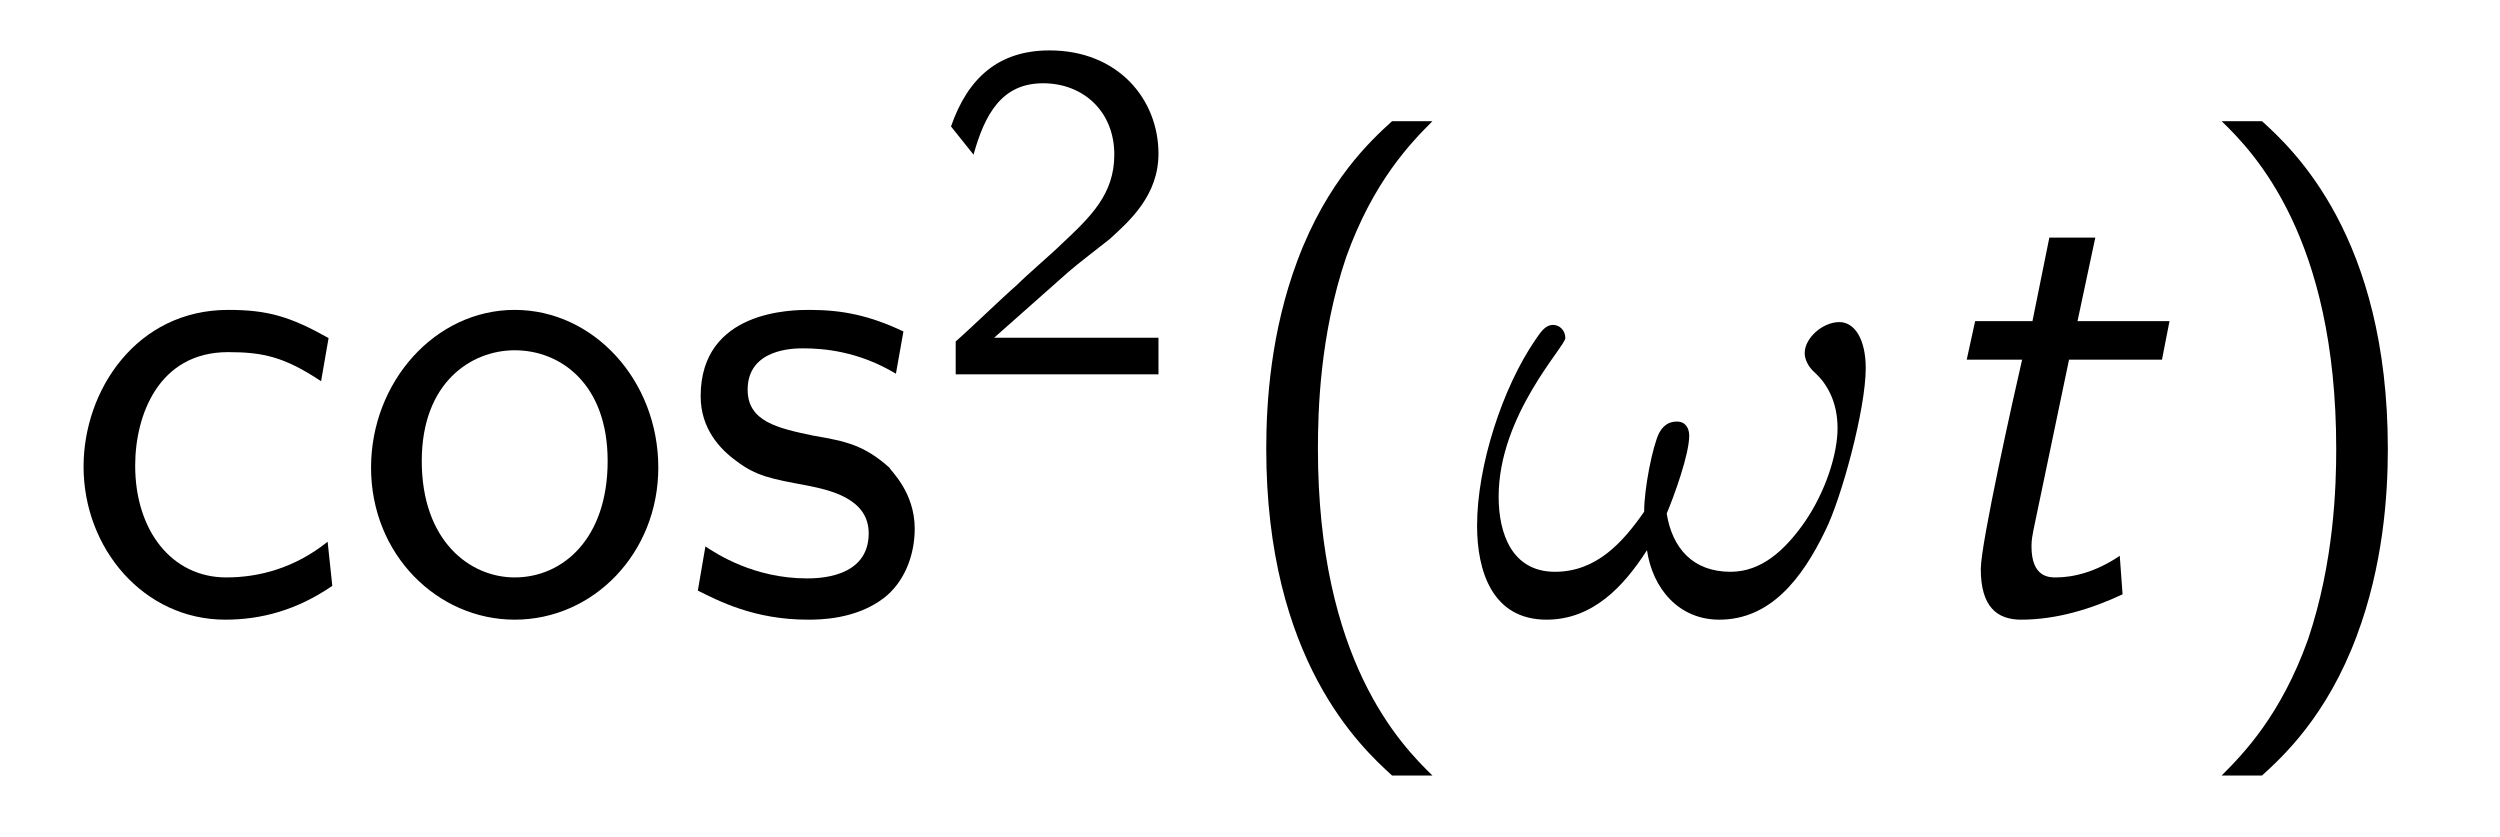
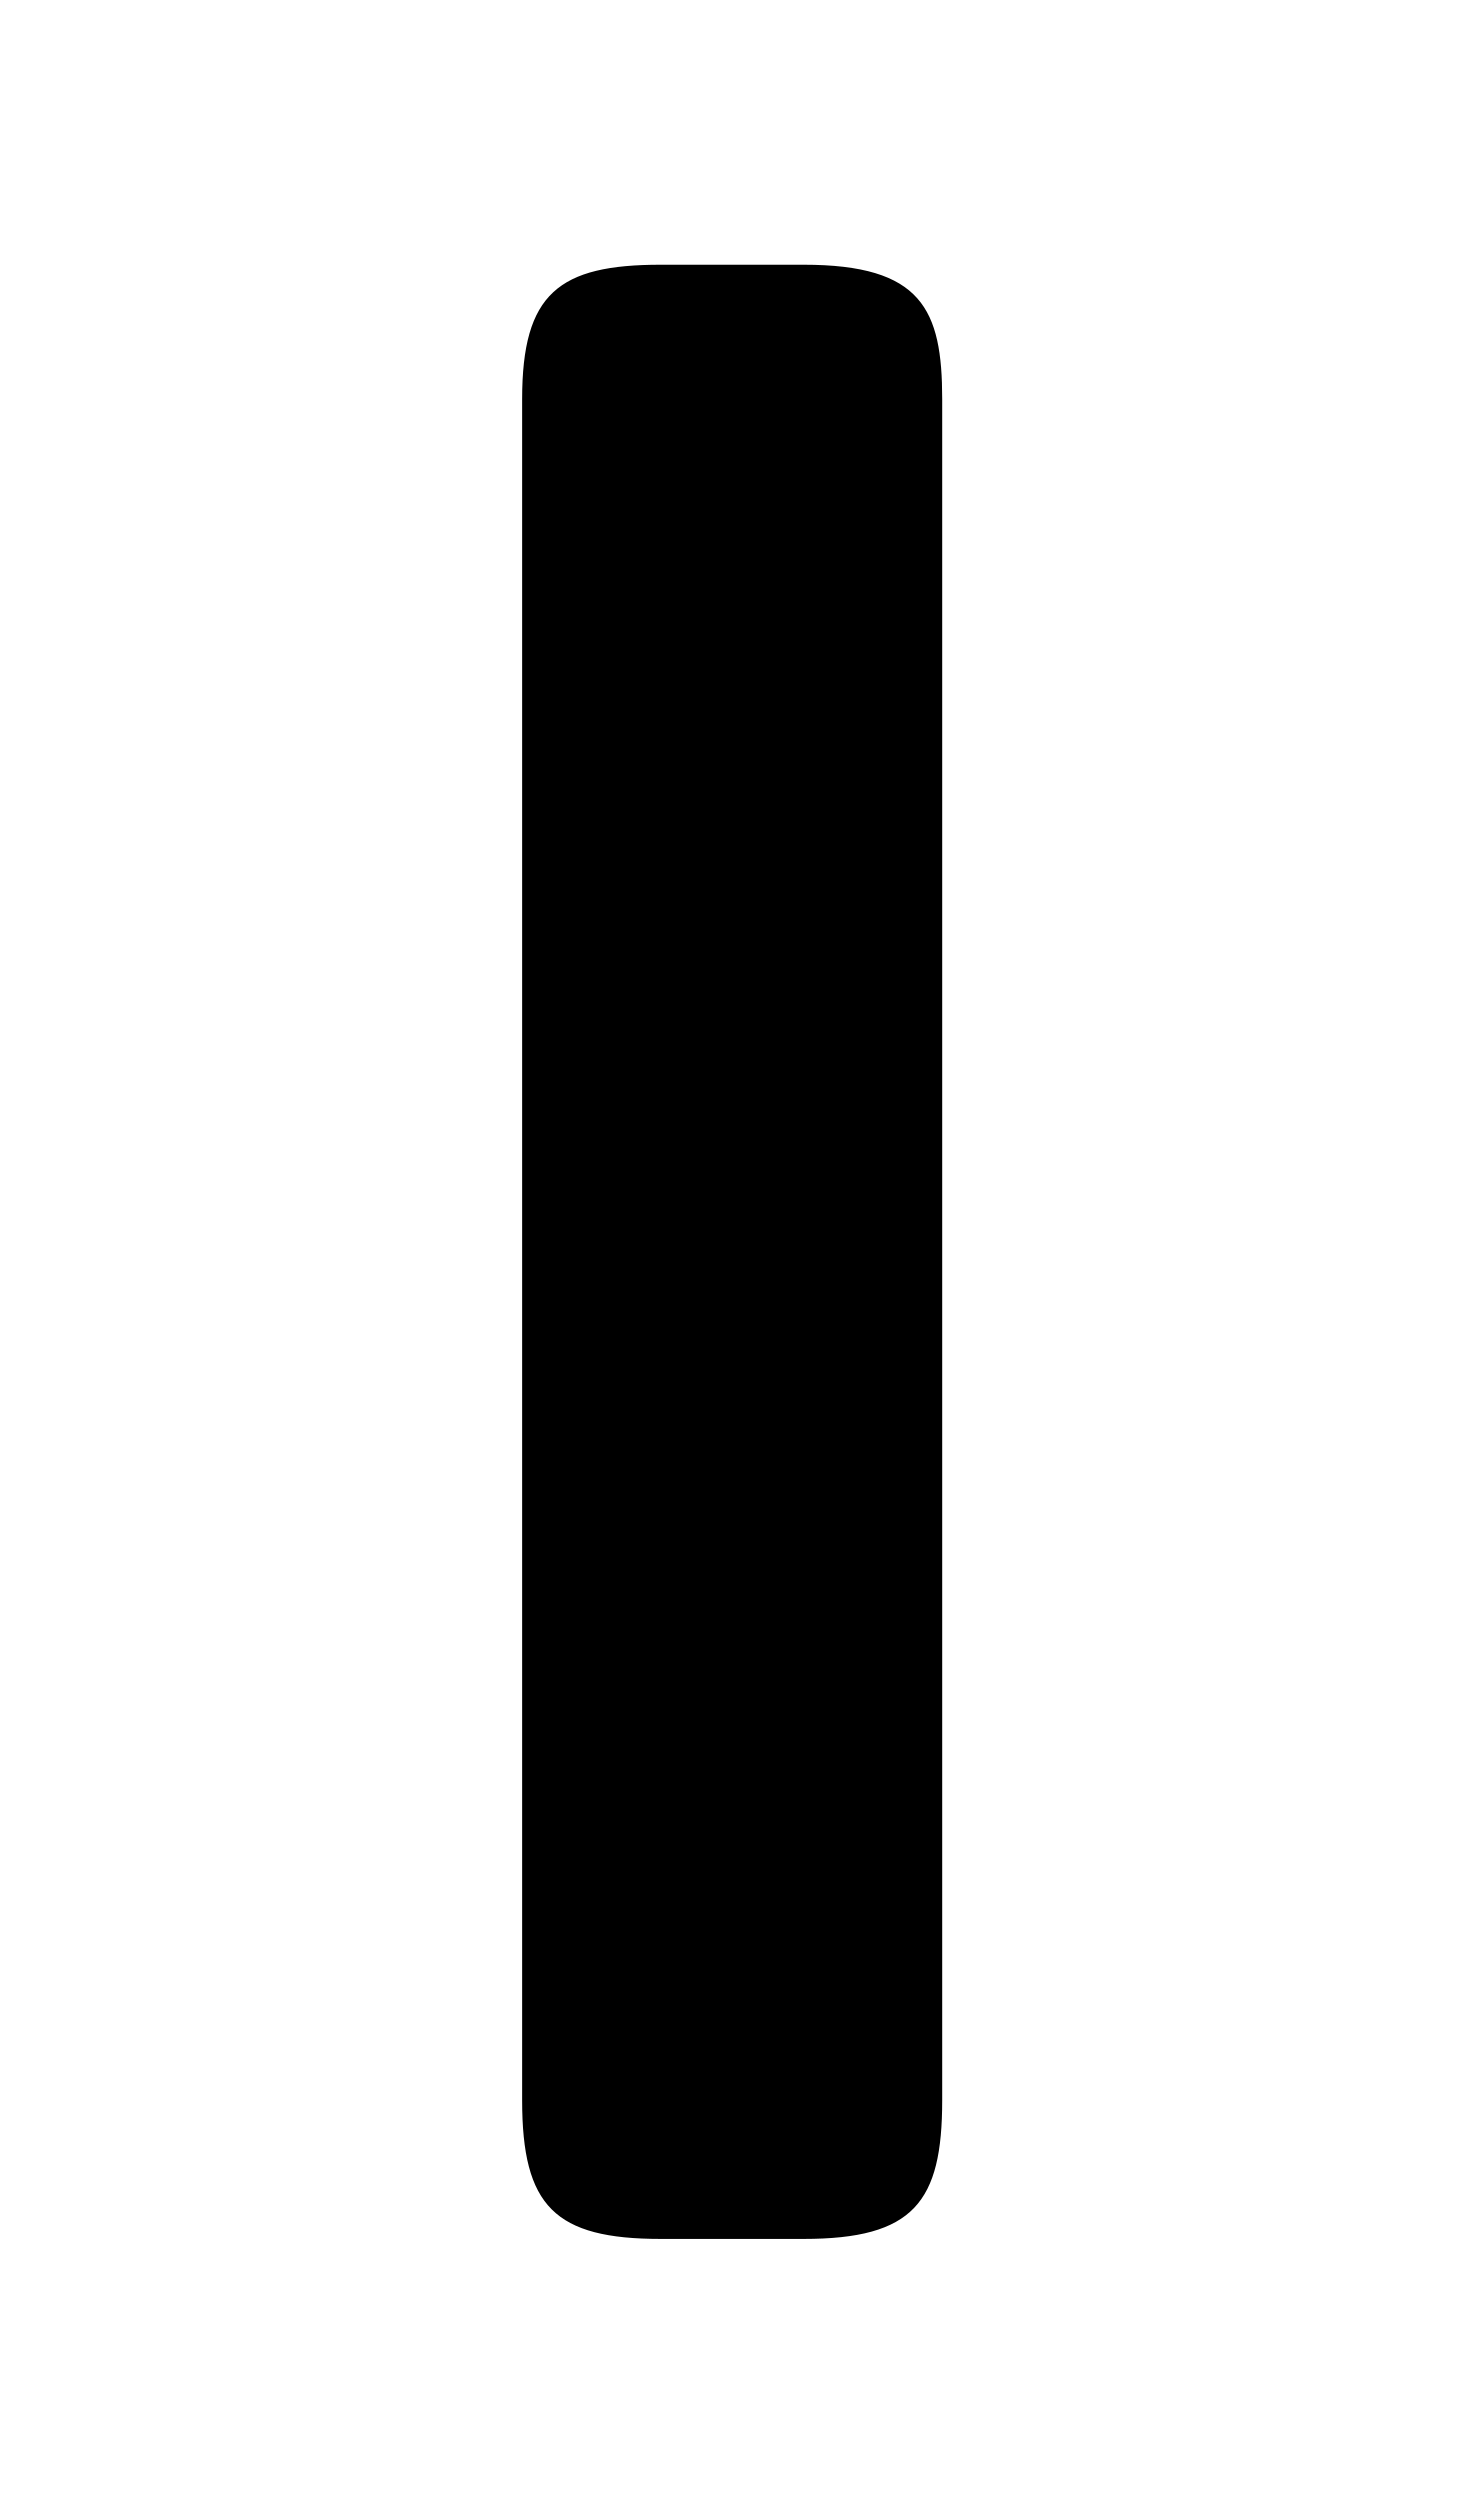
- <svg xmlns="http://www.w3.org/2000/svg" xmlns:xlink="http://www.w3.org/1999/xlink" viewBox="0 0 41.611 13.916" version="1.2">
+ <svg xmlns="http://www.w3.org/2000/svg" xmlns:xlink="http://www.w3.org/1999/xlink" viewBox="0 0 5.606 9.576" version="1.2">
  <defs>
    <g>
      <symbol overflow="visible" id="glyph0-0">
        <path style="stroke:none;" d="" />
      </symbol>
      <symbol overflow="visible" id="glyph0-1">
-         <path style="stroke:none;" d="M 4.469 -4.562 C 3.828 -4.922 3.453 -5.031 2.797 -5.031 C 1.281 -5.031 0.391 -3.703 0.391 -2.422 C 0.391 -1.062 1.391 0.125 2.75 0.125 C 3.344 0.125 3.938 -0.031 4.531 -0.438 L 4.453 -1.172 C 3.906 -0.734 3.312 -0.578 2.766 -0.578 C 1.859 -0.578 1.25 -1.359 1.25 -2.438 C 1.25 -3.281 1.641 -4.328 2.797 -4.328 C 3.375 -4.328 3.734 -4.25 4.344 -3.844 Z M 4.469 -4.562 " />
-       </symbol>
-       <symbol overflow="visible" id="glyph0-2">
-         <path style="stroke:none;" d="M 5.109 -2.406 C 5.109 -3.859 4.031 -5.031 2.719 -5.031 C 1.391 -5.031 0.328 -3.828 0.328 -2.406 C 0.328 -0.953 1.438 0.125 2.719 0.125 C 4.031 0.125 5.109 -0.984 5.109 -2.406 Z M 2.719 -0.578 C 1.969 -0.578 1.172 -1.188 1.172 -2.516 C 1.172 -3.828 2 -4.359 2.719 -4.359 C 3.484 -4.359 4.266 -3.797 4.266 -2.516 C 4.266 -1.219 3.516 -0.578 2.719 -0.578 Z M 2.719 -0.578 " />
-       </symbol>
-       <symbol overflow="visible" id="glyph0-3">
-         <path style="stroke:none;" d="M 3.734 -4.672 C 3.172 -4.938 2.719 -5.031 2.172 -5.031 C 1.891 -5.031 0.359 -5.031 0.359 -3.594 C 0.359 -3.062 0.672 -2.719 0.953 -2.516 C 1.281 -2.266 1.531 -2.219 2.125 -2.109 C 2.516 -2.031 3.156 -1.891 3.156 -1.312 C 3.156 -0.562 2.297 -0.562 2.125 -0.562 C 1.25 -0.562 0.625 -0.969 0.438 -1.094 L 0.312 -0.359 C 0.656 -0.188 1.25 0.125 2.141 0.125 C 2.328 0.125 2.938 0.125 3.406 -0.234 C 3.734 -0.484 3.922 -0.922 3.922 -1.391 C 3.922 -2 3.516 -2.359 3.5 -2.406 C 3.078 -2.781 2.781 -2.844 2.234 -2.938 C 1.641 -3.062 1.141 -3.172 1.141 -3.703 C 1.141 -4.391 1.922 -4.391 2.062 -4.391 C 2.406 -4.391 2.984 -4.344 3.609 -3.969 Z M 3.734 -4.672 " />
-       </symbol>
-       <symbol overflow="visible" id="glyph0-4">
-         <path style="stroke:none;" d="M 2.953 -8.172 C 2.609 -7.859 1.875 -7.188 1.375 -5.844 C 0.938 -4.672 0.859 -3.516 0.859 -2.719 C 0.859 0.797 2.438 2.25 2.953 2.719 L 3.625 2.719 C 3.094 2.203 1.719 0.797 1.719 -2.719 C 1.719 -3.344 1.75 -4.609 2.188 -5.906 C 2.641 -7.172 3.266 -7.812 3.625 -8.172 Z M 2.953 -8.172 " />
-       </symbol>
-       <symbol overflow="visible" id="glyph0-5">
-         <path style="stroke:none;" d="M 1.281 2.719 C 1.625 2.406 2.359 1.734 2.859 0.391 C 3.297 -0.781 3.375 -1.938 3.375 -2.719 C 3.375 -6.25 1.797 -7.703 1.281 -8.172 L 0.609 -8.172 C 1.141 -7.656 2.516 -6.25 2.516 -2.719 C 2.516 -2.109 2.484 -0.844 2.047 0.453 C 1.594 1.719 0.969 2.359 0.609 2.719 Z M 1.281 2.719 " />
-       </symbol>
-       <symbol overflow="visible" id="glyph1-0">
-         <path style="stroke:none;" d="" />
-       </symbol>
-       <symbol overflow="visible" id="glyph1-1">
-         <path style="stroke:none;" d="M 2.25 -0.609 C 2.156 -0.609 2.062 -0.609 1.969 -0.609 L 1.062 -0.609 L 2.297 -1.703 C 2.438 -1.828 2.828 -2.125 2.984 -2.25 C 3.328 -2.562 3.797 -2.984 3.797 -3.672 C 3.797 -4.578 3.125 -5.391 1.984 -5.391 C 1.141 -5.391 0.625 -4.938 0.344 -4.125 L 0.719 -3.656 C 0.906 -4.328 1.188 -4.844 1.875 -4.844 C 2.547 -4.844 3.062 -4.375 3.062 -3.656 C 3.062 -3 2.672 -2.625 2.188 -2.172 C 2.031 -2.016 1.609 -1.656 1.438 -1.484 C 1.203 -1.281 0.656 -0.75 0.422 -0.547 L 0.422 0 L 3.797 0 L 3.797 -0.609 Z M 2.25 -0.609 " />
-       </symbol>
-       <symbol overflow="visible" id="glyph2-0">
-         <path style="stroke:none;" d="" />
-       </symbol>
-       <symbol overflow="visible" id="glyph2-1">
-         <path style="stroke:none;" d="M 6.594 -4.062 C 6.594 -4.547 6.406 -4.828 6.156 -4.828 C 5.875 -4.828 5.578 -4.562 5.578 -4.312 C 5.578 -4.203 5.641 -4.078 5.75 -3.984 C 5.938 -3.812 6.125 -3.516 6.125 -3.062 C 6.125 -2.625 5.922 -2 5.578 -1.5 C 5.25 -1.031 4.859 -0.672 4.344 -0.672 C 3.719 -0.672 3.375 -1.062 3.281 -1.641 C 3.406 -1.938 3.656 -2.625 3.656 -2.938 C 3.656 -3.062 3.594 -3.172 3.453 -3.172 C 3.375 -3.172 3.25 -3.156 3.156 -2.984 C 3.047 -2.766 2.906 -2.062 2.906 -1.672 C 2.547 -1.156 2.109 -0.672 1.422 -0.672 C 0.703 -0.672 0.484 -1.312 0.484 -1.922 C 0.484 -3.281 1.594 -4.422 1.594 -4.562 C 1.594 -4.688 1.5 -4.781 1.391 -4.781 C 1.25 -4.781 1.172 -4.641 1.094 -4.531 C 0.547 -3.734 0.125 -2.438 0.125 -1.438 C 0.125 -0.688 0.375 0.125 1.281 0.125 C 2.047 0.125 2.562 -0.422 2.953 -1.031 C 3.047 -0.391 3.484 0.125 4.156 0.125 C 5 0.125 5.531 -0.547 5.922 -1.359 C 6.188 -1.891 6.594 -3.375 6.594 -4.062 Z M 6.594 -4.062 " />
-       </symbol>
-       <symbol overflow="visible" id="glyph3-0">
-         <path style="stroke:none;" d="" />
-       </symbol>
-       <symbol overflow="visible" id="glyph3-1">
-         <path style="stroke:none;" d="M 2.797 -4.203 L 4.344 -4.203 L 4.469 -4.844 L 2.938 -4.844 L 3.234 -6.234 L 2.469 -6.234 L 2.188 -4.844 L 1.234 -4.844 L 1.094 -4.203 L 2.016 -4.203 C 1.875 -3.594 1.328 -1.141 1.328 -0.719 C 1.328 -0.094 1.594 0.125 2 0.125 C 2.578 0.125 3.156 -0.047 3.688 -0.297 L 3.641 -0.938 C 3.25 -0.672 2.875 -0.578 2.578 -0.578 C 2.469 -0.578 2.172 -0.578 2.172 -1.094 C 2.172 -1.203 2.188 -1.281 2.203 -1.359 Z M 2.797 -4.203 " />
+         <path style="stroke:none;" d="M 2.609 -7.047 C 2.609 -7.391 2.531 -7.562 2.078 -7.562 L 1.531 -7.562 C 1.141 -7.562 1 -7.453 1 -7.047 L 1 -0.531 C 1 -0.125 1.125 0 1.531 0 L 2.078 0 C 2.5 0 2.609 -0.141 2.609 -0.531 Z M 2.609 -7.047 " />
      </symbol>
    </g>
  </defs>
  <g id="surface1">
    <g style="fill:rgb(0%,0%,0%);fill-opacity:1;">
-       <use xlink:href="#glyph0-1" x="1" y="10.189" />
-       <use xlink:href="#glyph0-2" x="5.848" y="10.189" />
-       <use xlink:href="#glyph0-3" x="11.303" y="10.189" />
-     </g>
-     <g style="fill:rgb(0%,0%,0%);fill-opacity:1;">
-       <use xlink:href="#glyph1-1" x="15.485" y="6.23" />
-     </g>
-     <g style="fill:rgb(0%,0%,0%);fill-opacity:1;">
-       <use xlink:href="#glyph0-4" x="20.217" y="10.189" />
-     </g>
-     <g style="fill:rgb(0%,0%,0%);fill-opacity:1;">
-       <use xlink:href="#glyph2-1" x="24.46" y="10.189" />
-     </g>
-     <g style="fill:rgb(0%,0%,0%);fill-opacity:1;">
-       <use xlink:href="#glyph3-1" x="31.641" y="10.189" />
-     </g>
-     <g style="fill:rgb(0%,0%,0%);fill-opacity:1;">
-       <use xlink:href="#glyph0-5" x="36.369" y="10.189" />
+       <use xlink:href="#glyph0-1" x="1" y="8.576" />
    </g>
  </g>
</svg>
